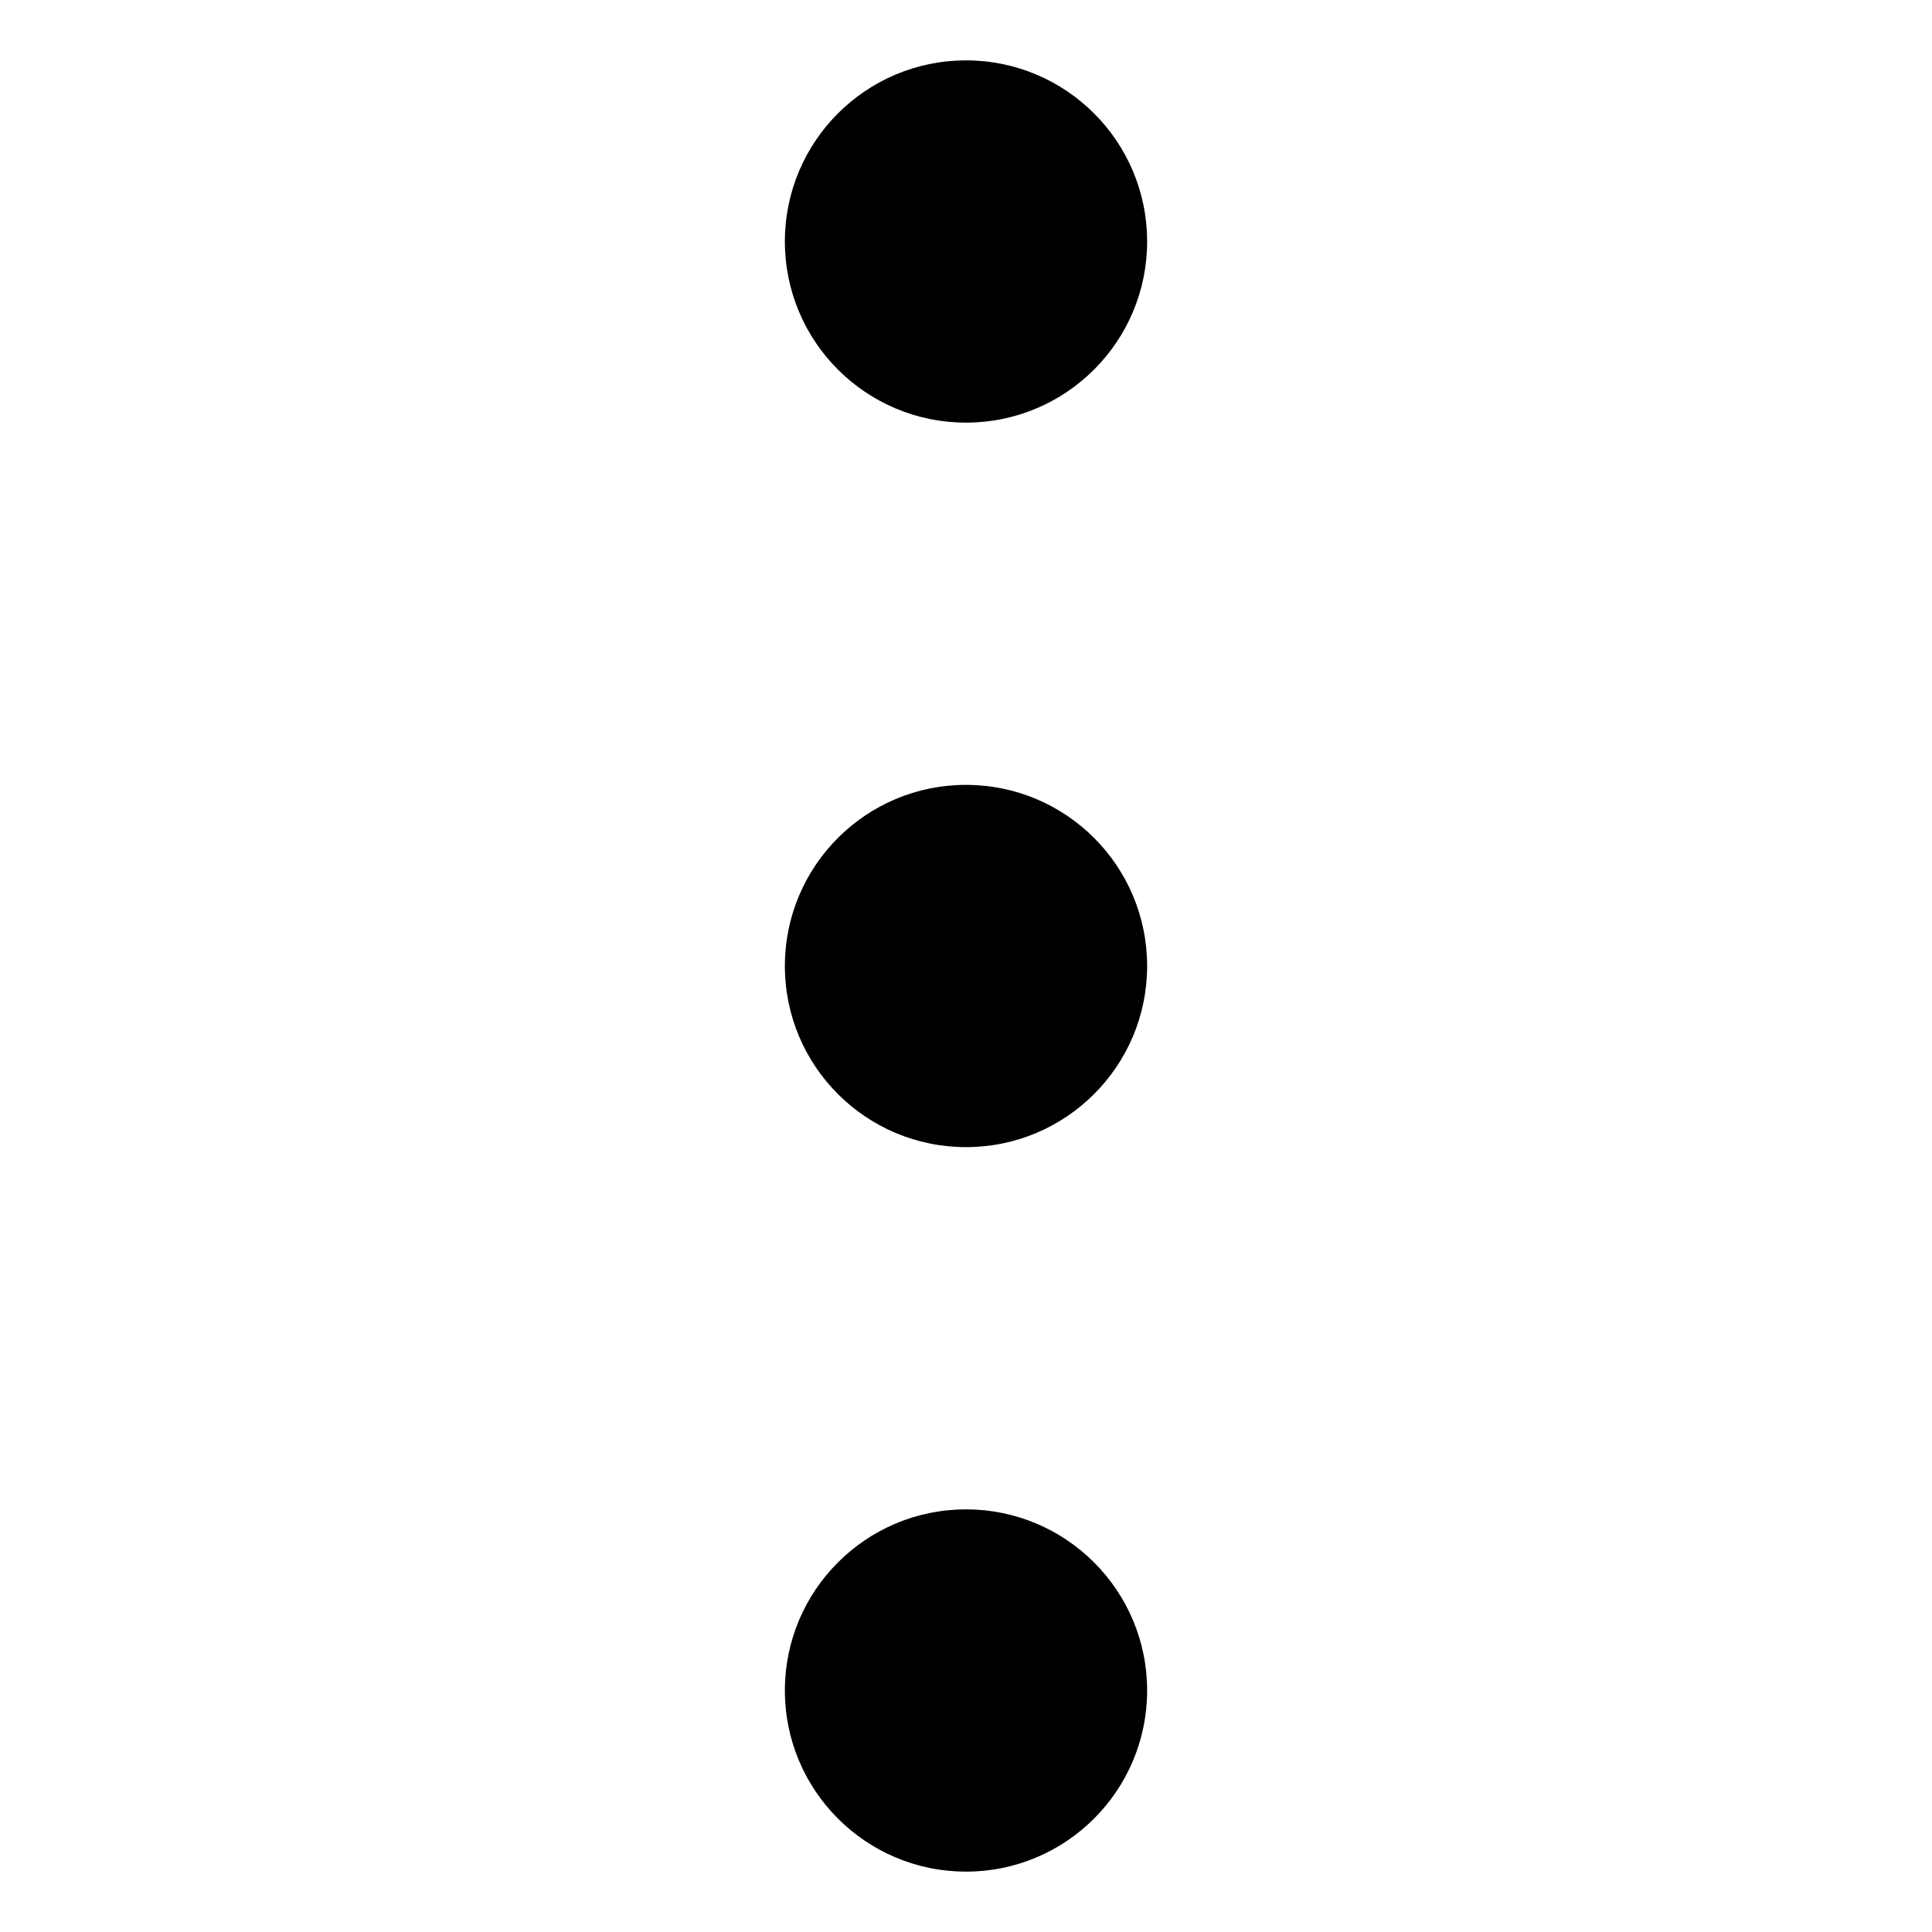
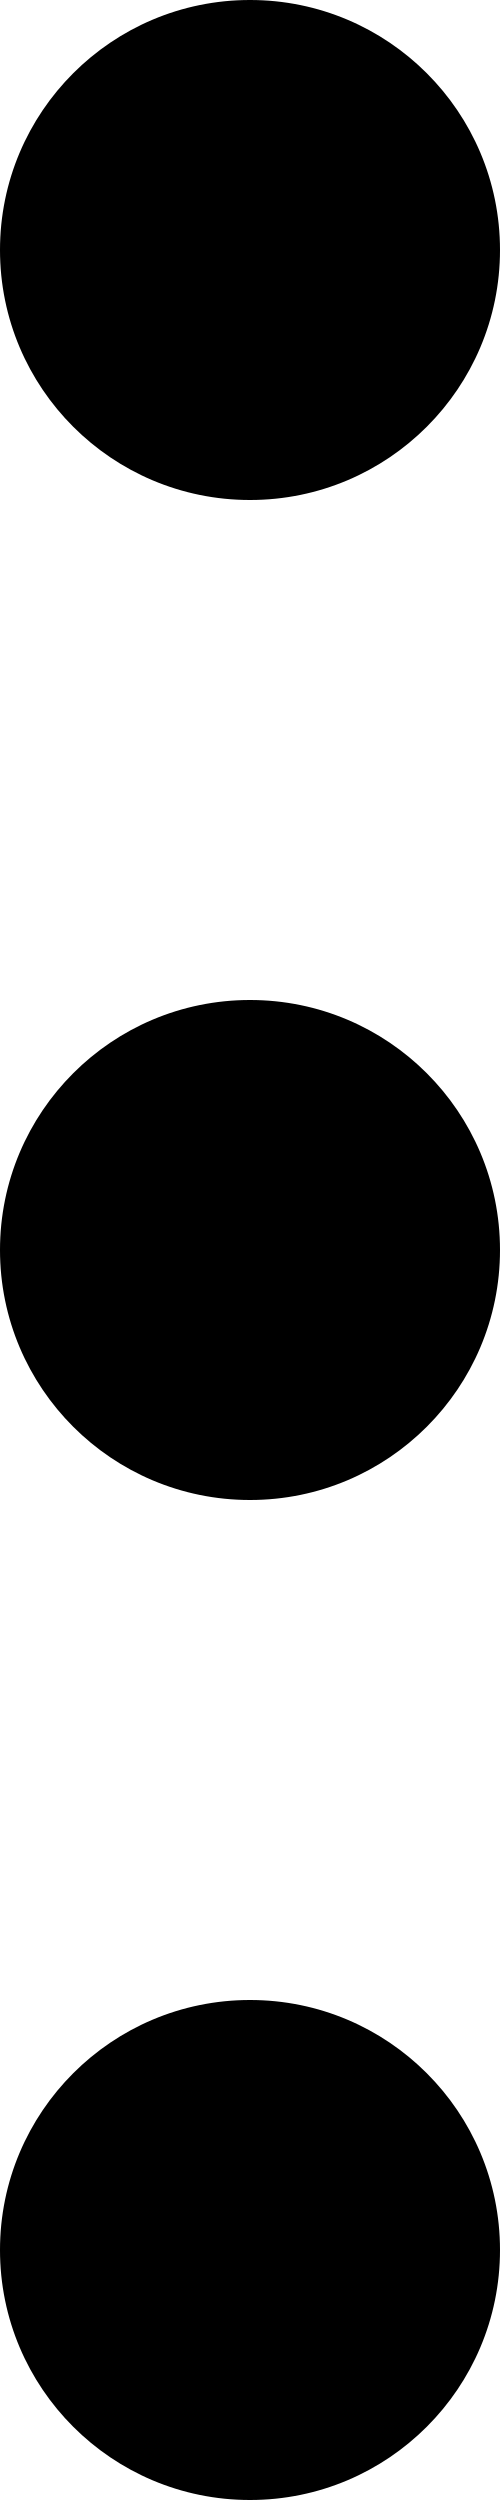
- <svg xmlns="http://www.w3.org/2000/svg" width="32px" height="32px" viewBox="0 0 32 32" version="1.1" fill-rule="evenodd">
+ <svg xmlns="http://www.w3.org/2000/svg" width="6px" height="30px" viewBox="0 0 6 30" version="1.1">
  <defs />
-   <ellipse id="Oval" cx="16" cy="4" rx="3" ry="3" />
-   <ellipse id="Oval" cx="16" cy="16" rx="3" ry="3" />
-   <ellipse id="Oval" cx="16" cy="28" rx="3" ry="3" />
+   <circle id="Oval" cx="3" cy="3" r="3" />
+   <circle id="Oval" cx="3" cy="15" r="3" />
+   <circle id="Oval" cx="3" cy="27" r="3" />
</svg>
